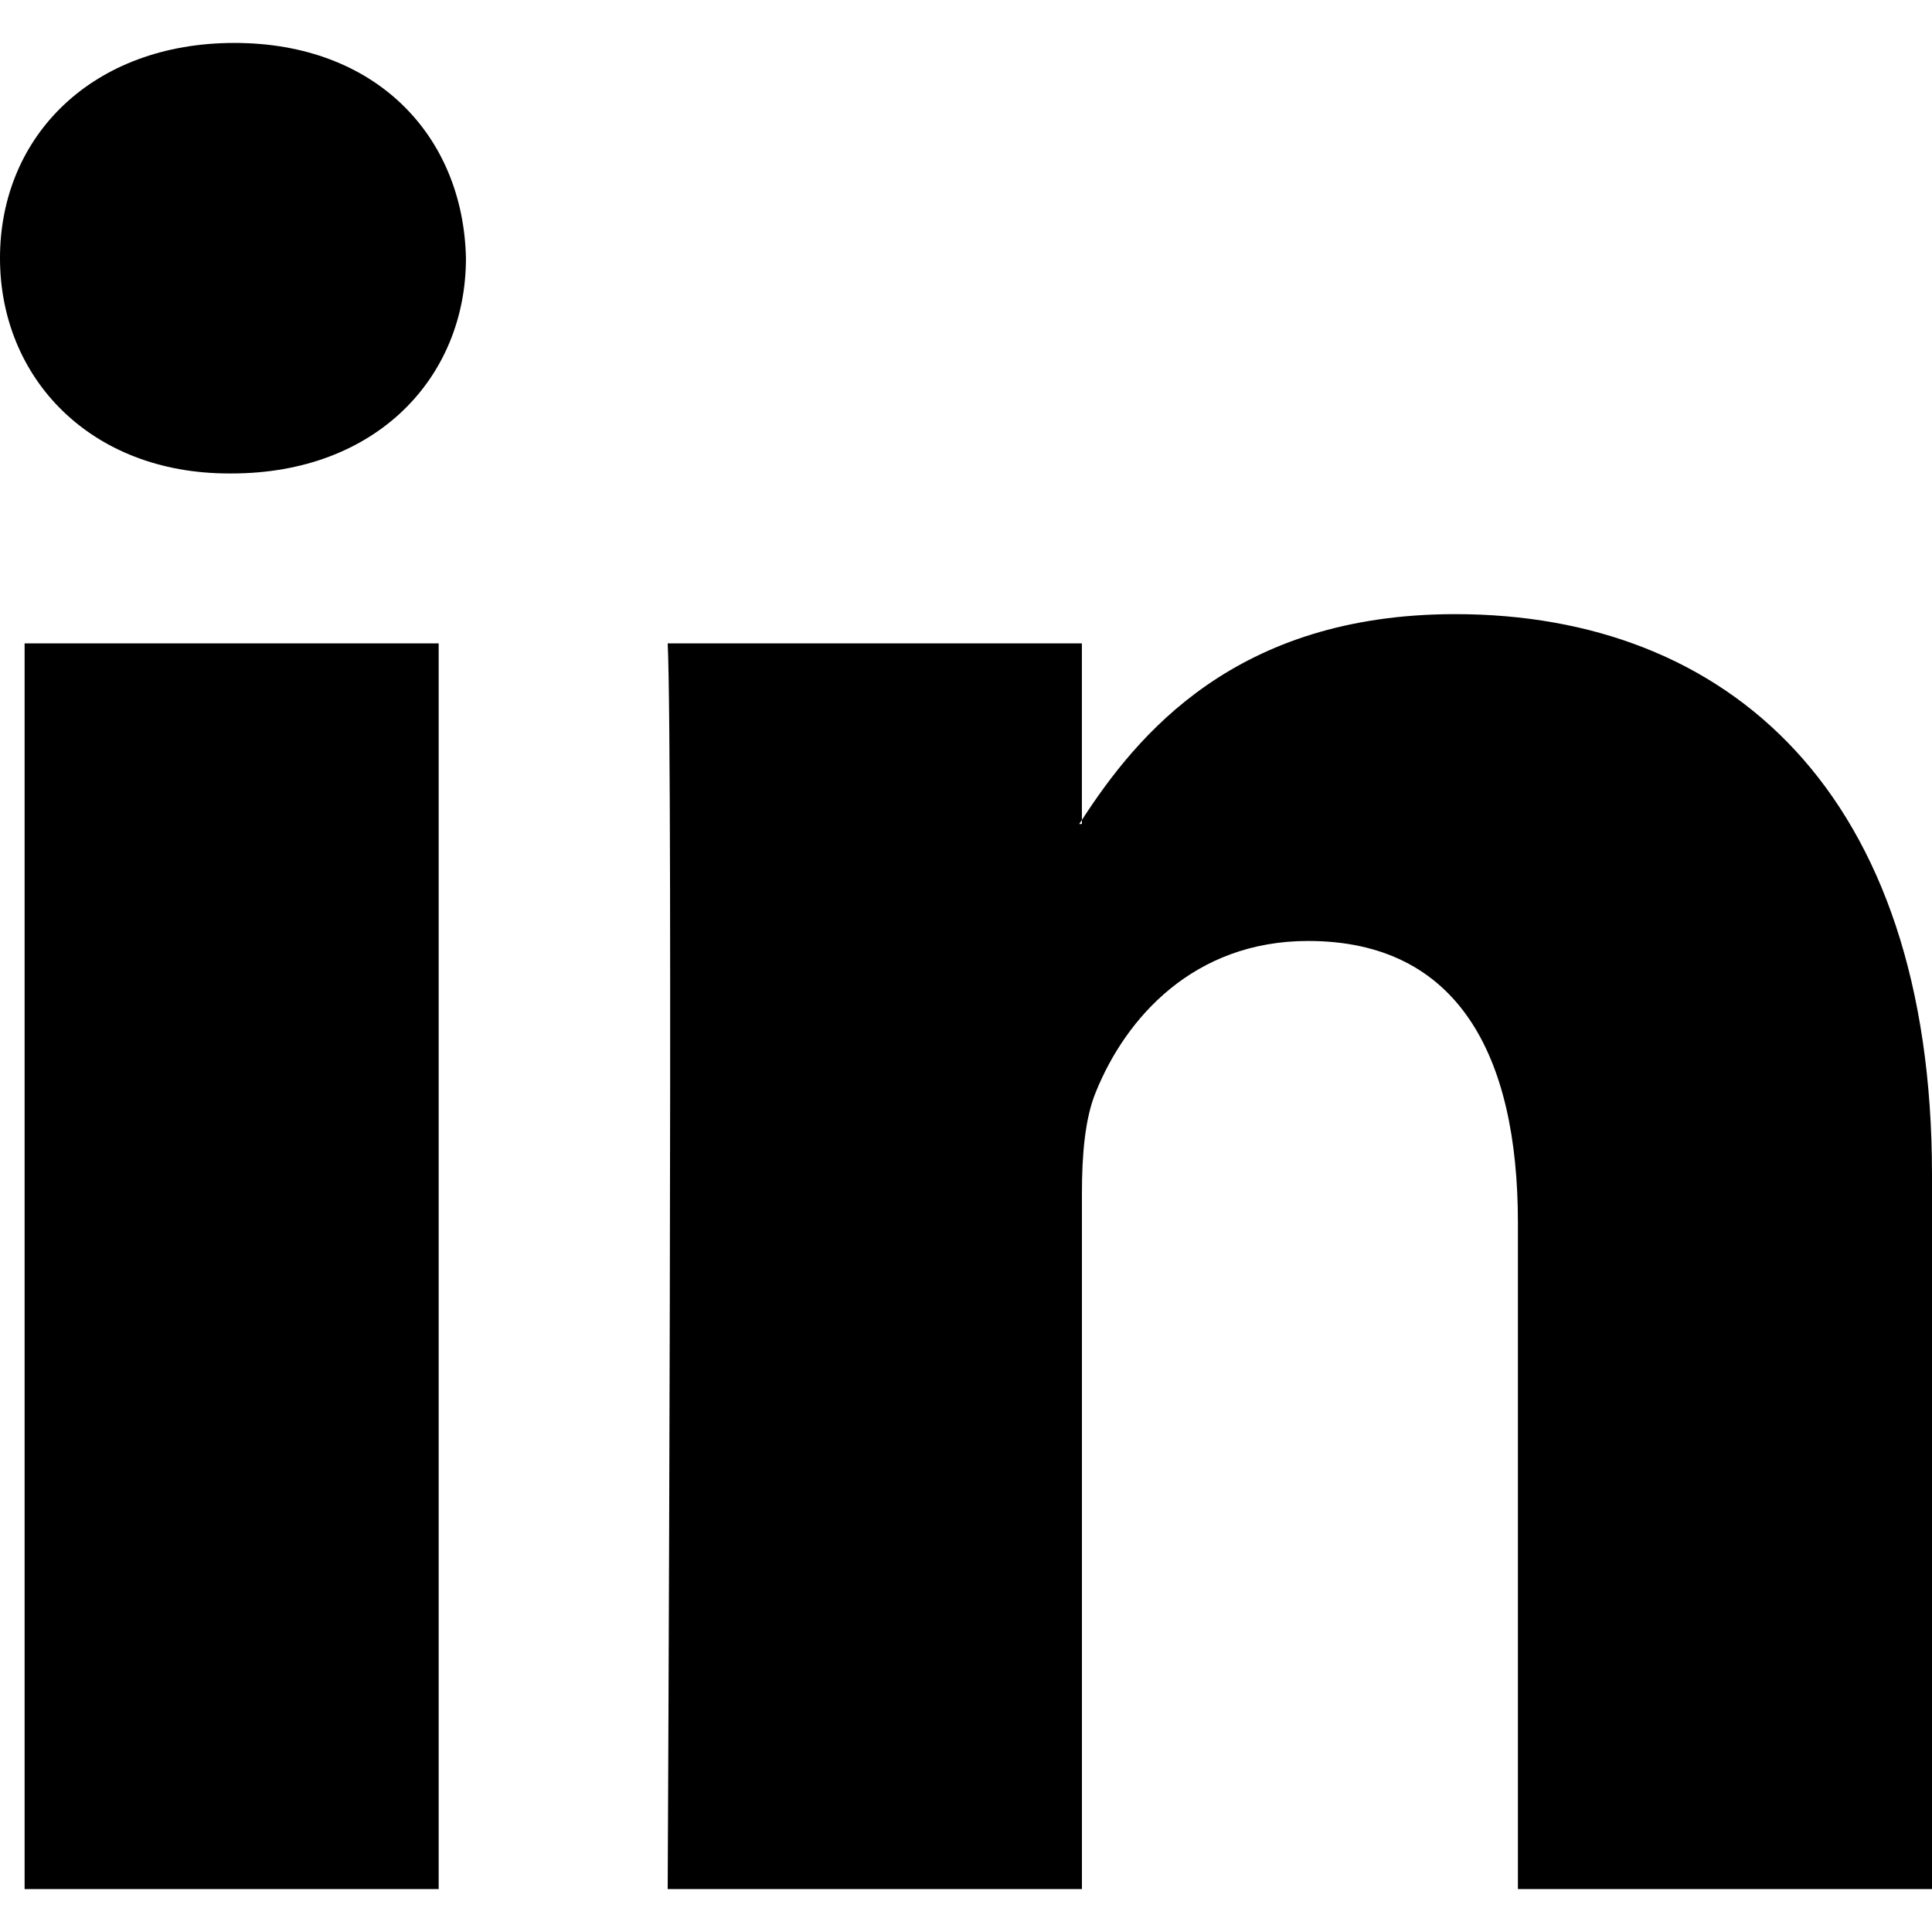
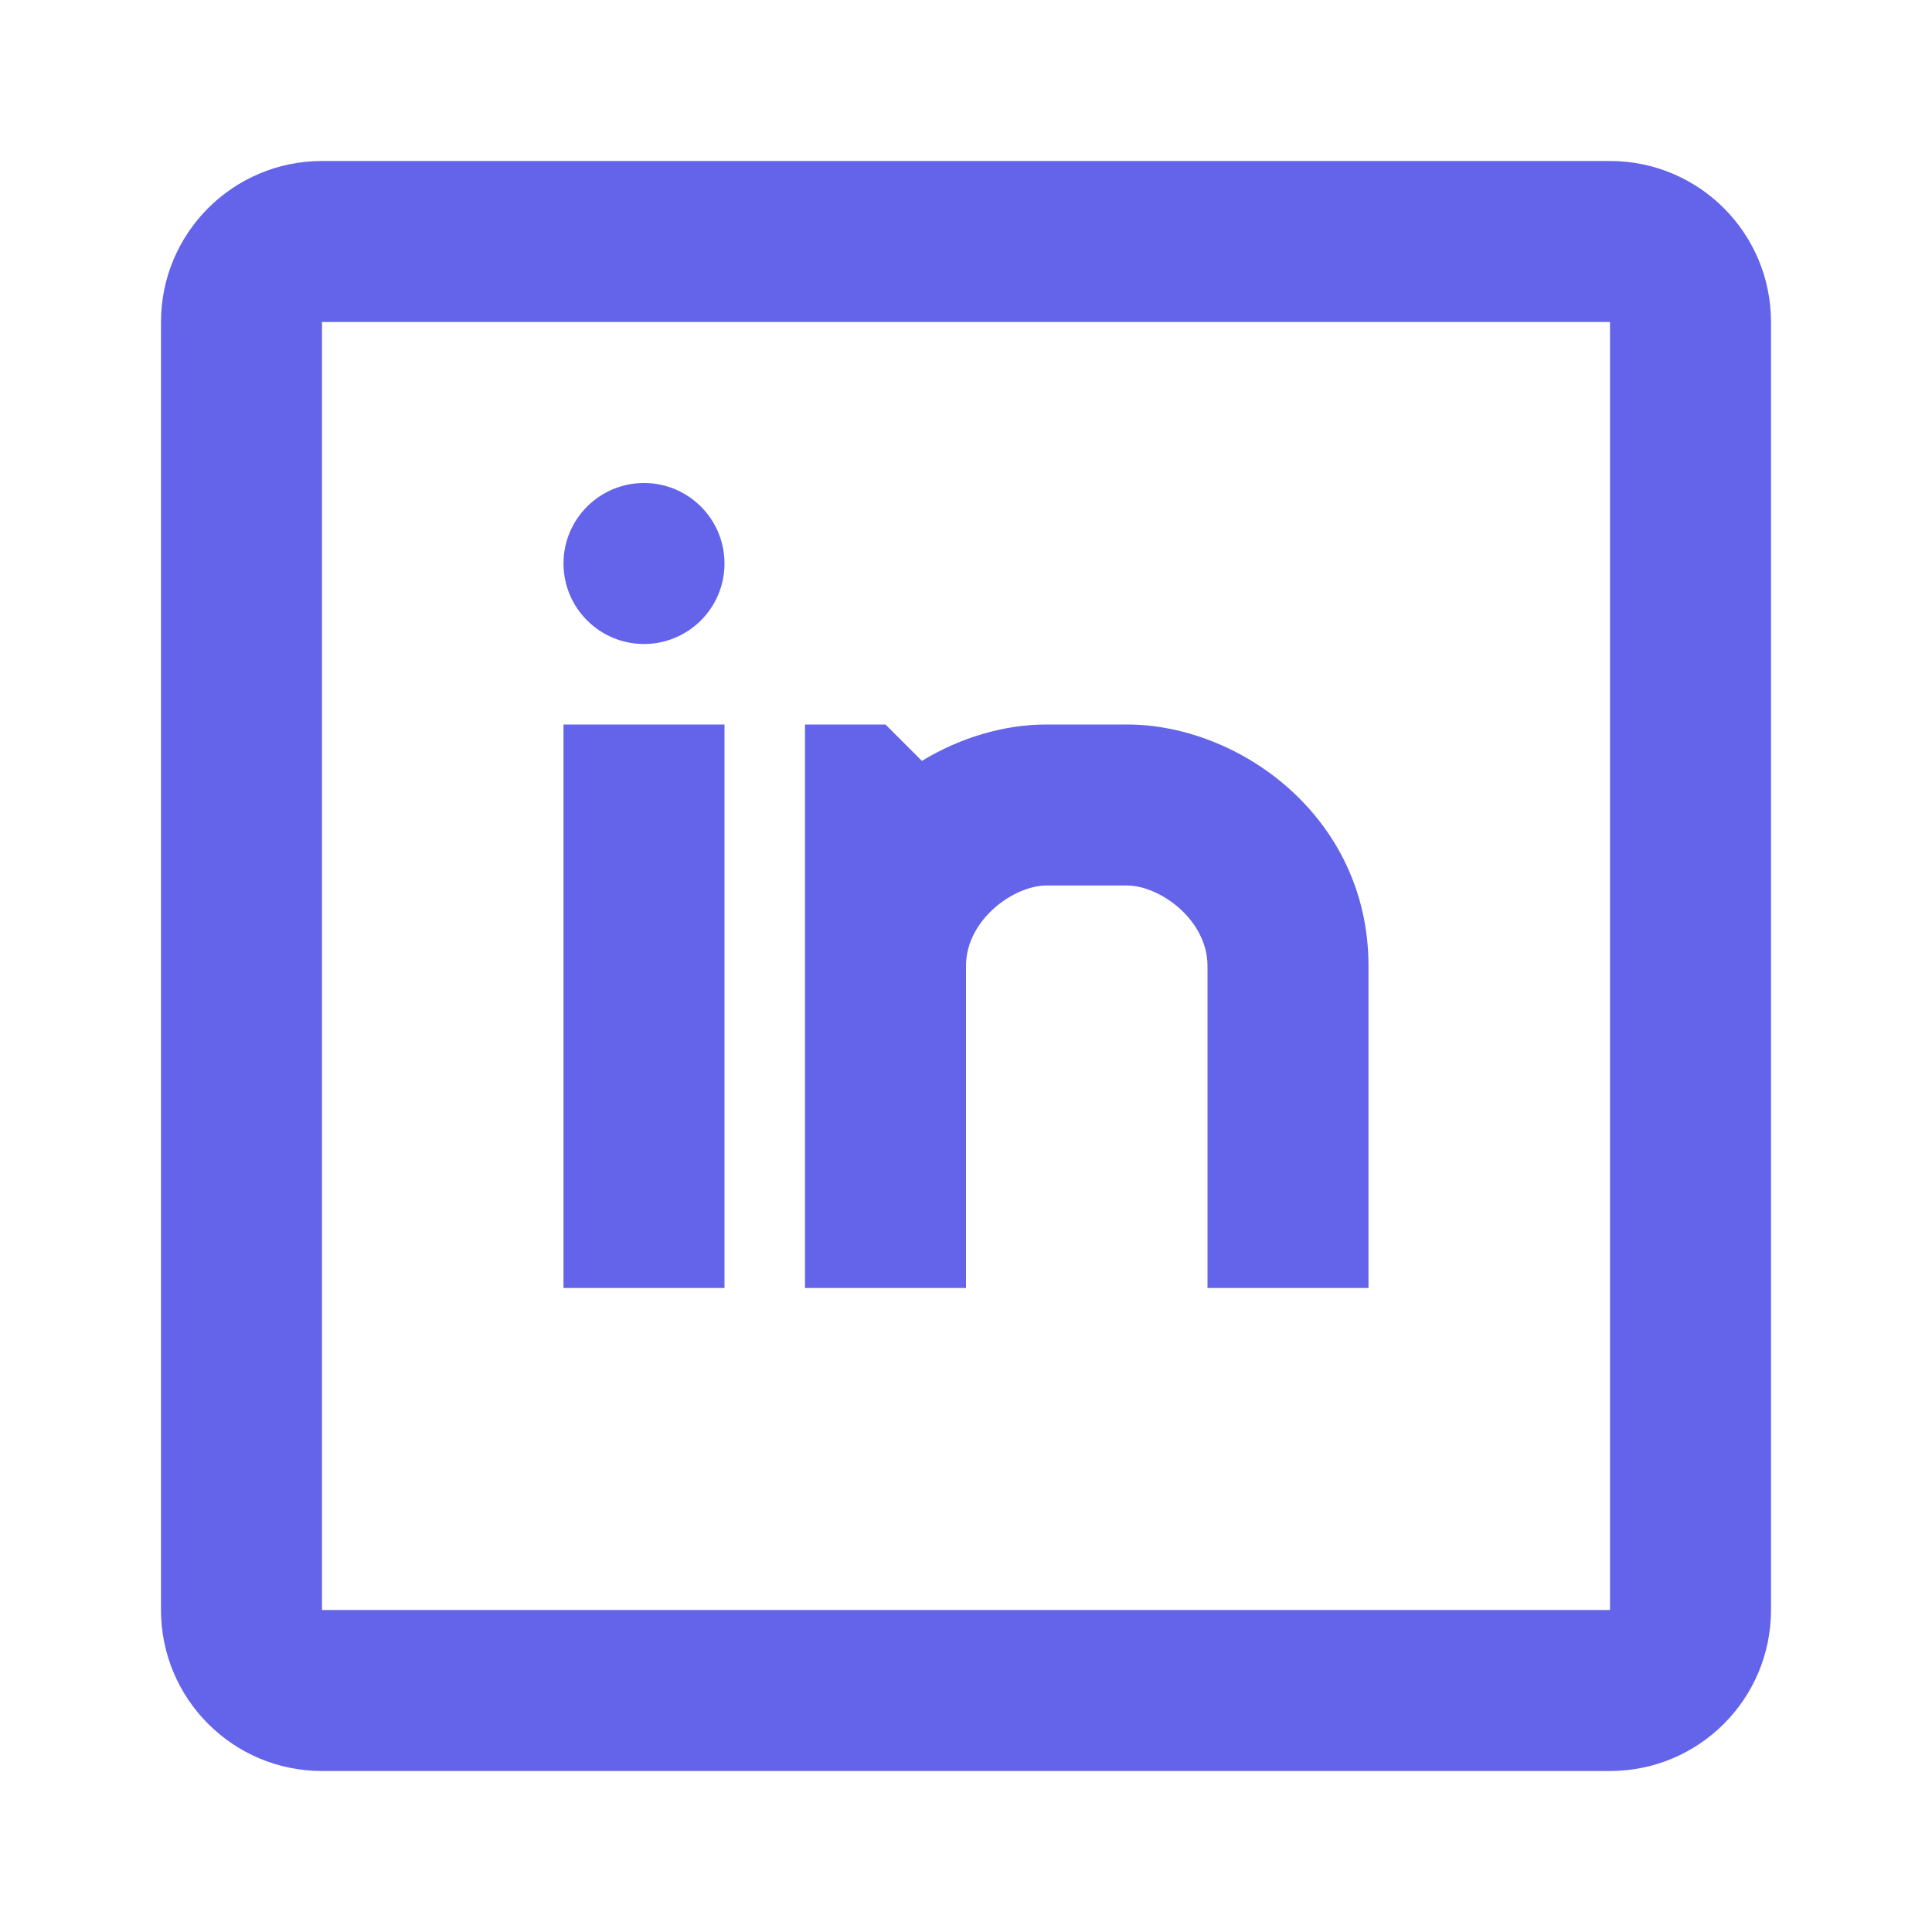
- <svg xmlns="http://www.w3.org/2000/svg" version="1.1" id="Capa_1" x="0px" y="0px" width="430.117px" height="430.117px" viewBox="0 0 430.117 430.117" style="enable-background:new 0 0 430.117 430.117;" xml:space="preserve">
-   <g>
-     <path id="LinkedIn" d="M430.117,261.543V420.56h-92.188V272.193c0-37.271-13.334-62.707-46.703-62.707   c-25.473,0-40.632,17.142-47.301,33.724c-2.432,5.928-3.058,14.179-3.058,22.477V420.56h-92.219c0,0,1.242-251.285,0-277.32h92.21   v39.309c-0.187,0.294-0.43,0.611-0.606,0.896h0.606v-0.896c12.251-18.869,34.13-45.824,83.102-45.824   C384.633,136.724,430.117,176.361,430.117,261.543z M52.183,9.558C20.635,9.558,0,30.251,0,57.463   c0,26.619,20.038,47.94,50.959,47.94h0.616c32.159,0,52.159-21.317,52.159-47.94C103.128,30.251,83.734,9.558,52.183,9.558z    M5.477,420.56h92.184v-277.32H5.477V420.56z" />
-   </g>
-   <g>
- </g>
-   <g>
- </g>
-   <g>
- </g>
-   <g>
- </g>
-   <g>
- </g>
-   <g>
- </g>
-   <g>
- </g>
-   <g>
- </g>
-   <g>
- </g>
-   <g>
- </g>
-   <g>
- </g>
-   <g>
- </g>
-   <g>
- </g>
-   <g>
- </g>
-   <g>
- </g>
+ <svg xmlns="http://www.w3.org/2000/svg" width="24" height="24" viewBox="0 0 24 24">
+   <path fill="#6364E9" fill-rule="evenodd" d="M20 2c1.105 0 2 .895 2 2v16c0 1.105-.895 2-2 2H4c-1.105 0-2-.895-2-2V4c0-1.105.895-2 2-2h16zm0 2H4v16h16V4zm-9 5l.452.452C11.935 9.158 12.482 9 13 9h1c1.394 0 3 1.147 3 3v4h-2v-4c0-.576-.594-1-1-1h-1c-.406 0-1 .424-1 1v4h-2V9h1zM9 9v7H7V9h2zM8 6c.552 0 1 .448 1 1s-.448 1-1 1-1-.448-1-1 .448-1 1-1z" />
</svg>
